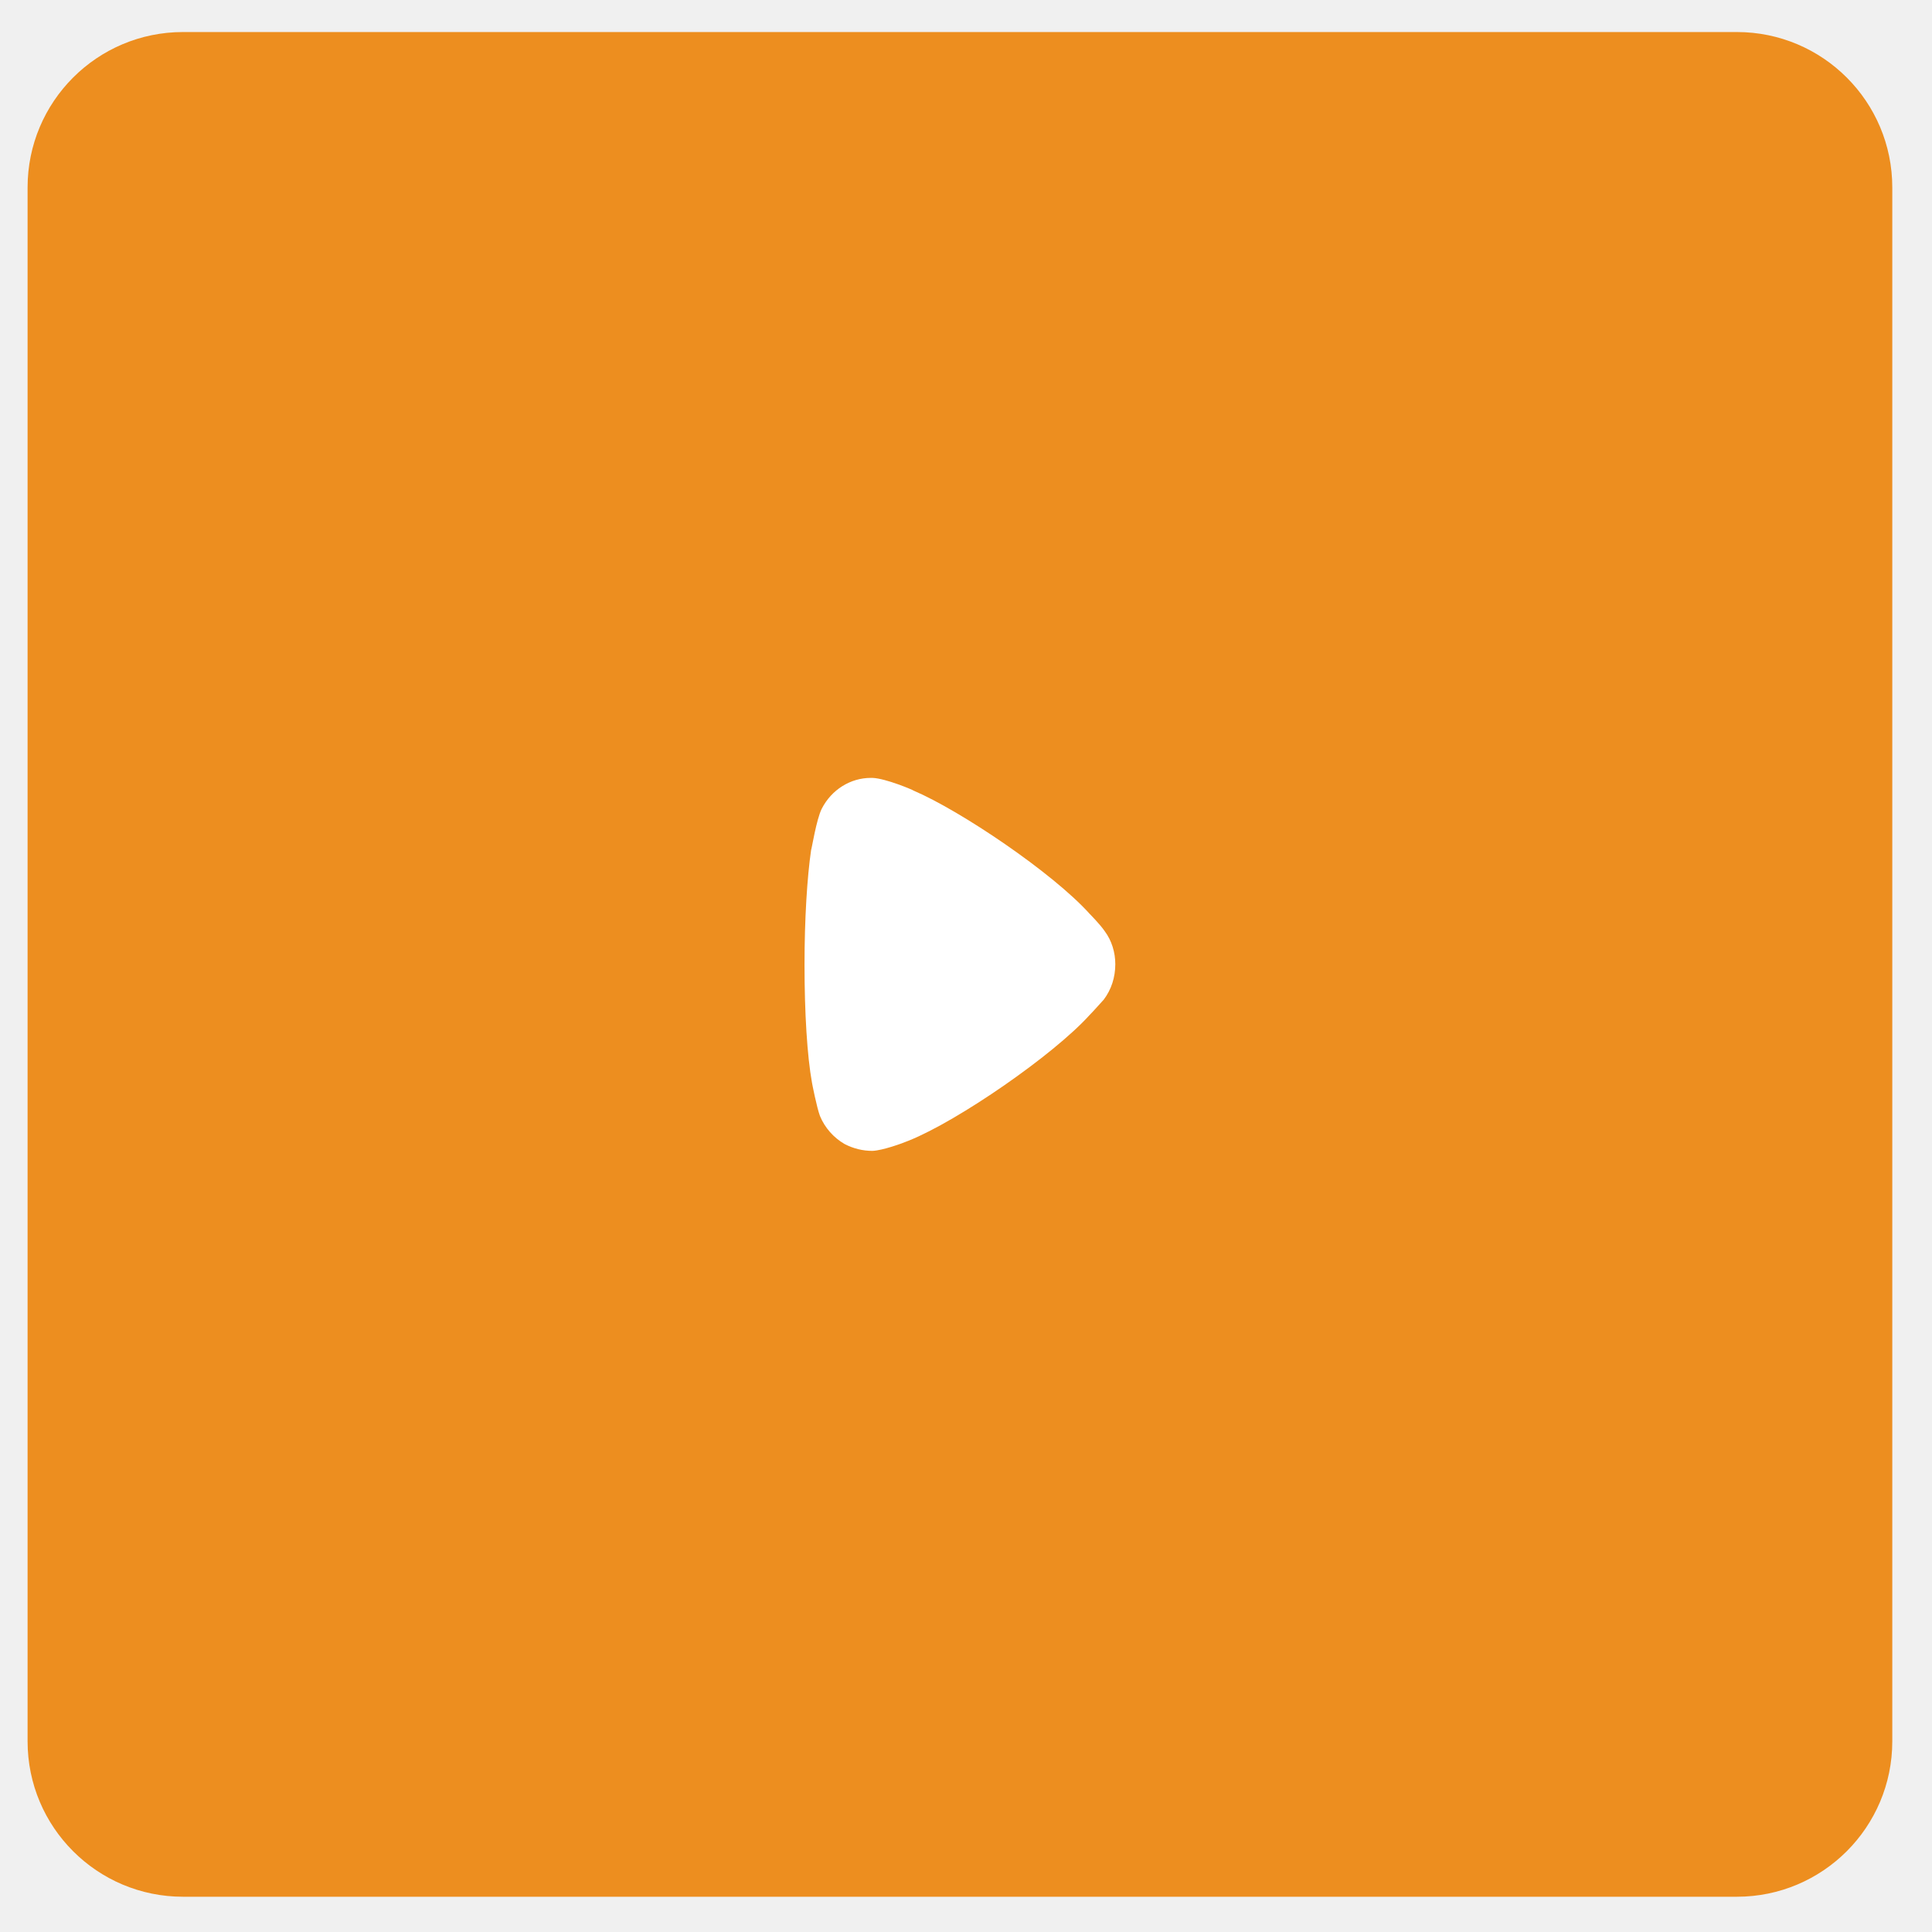
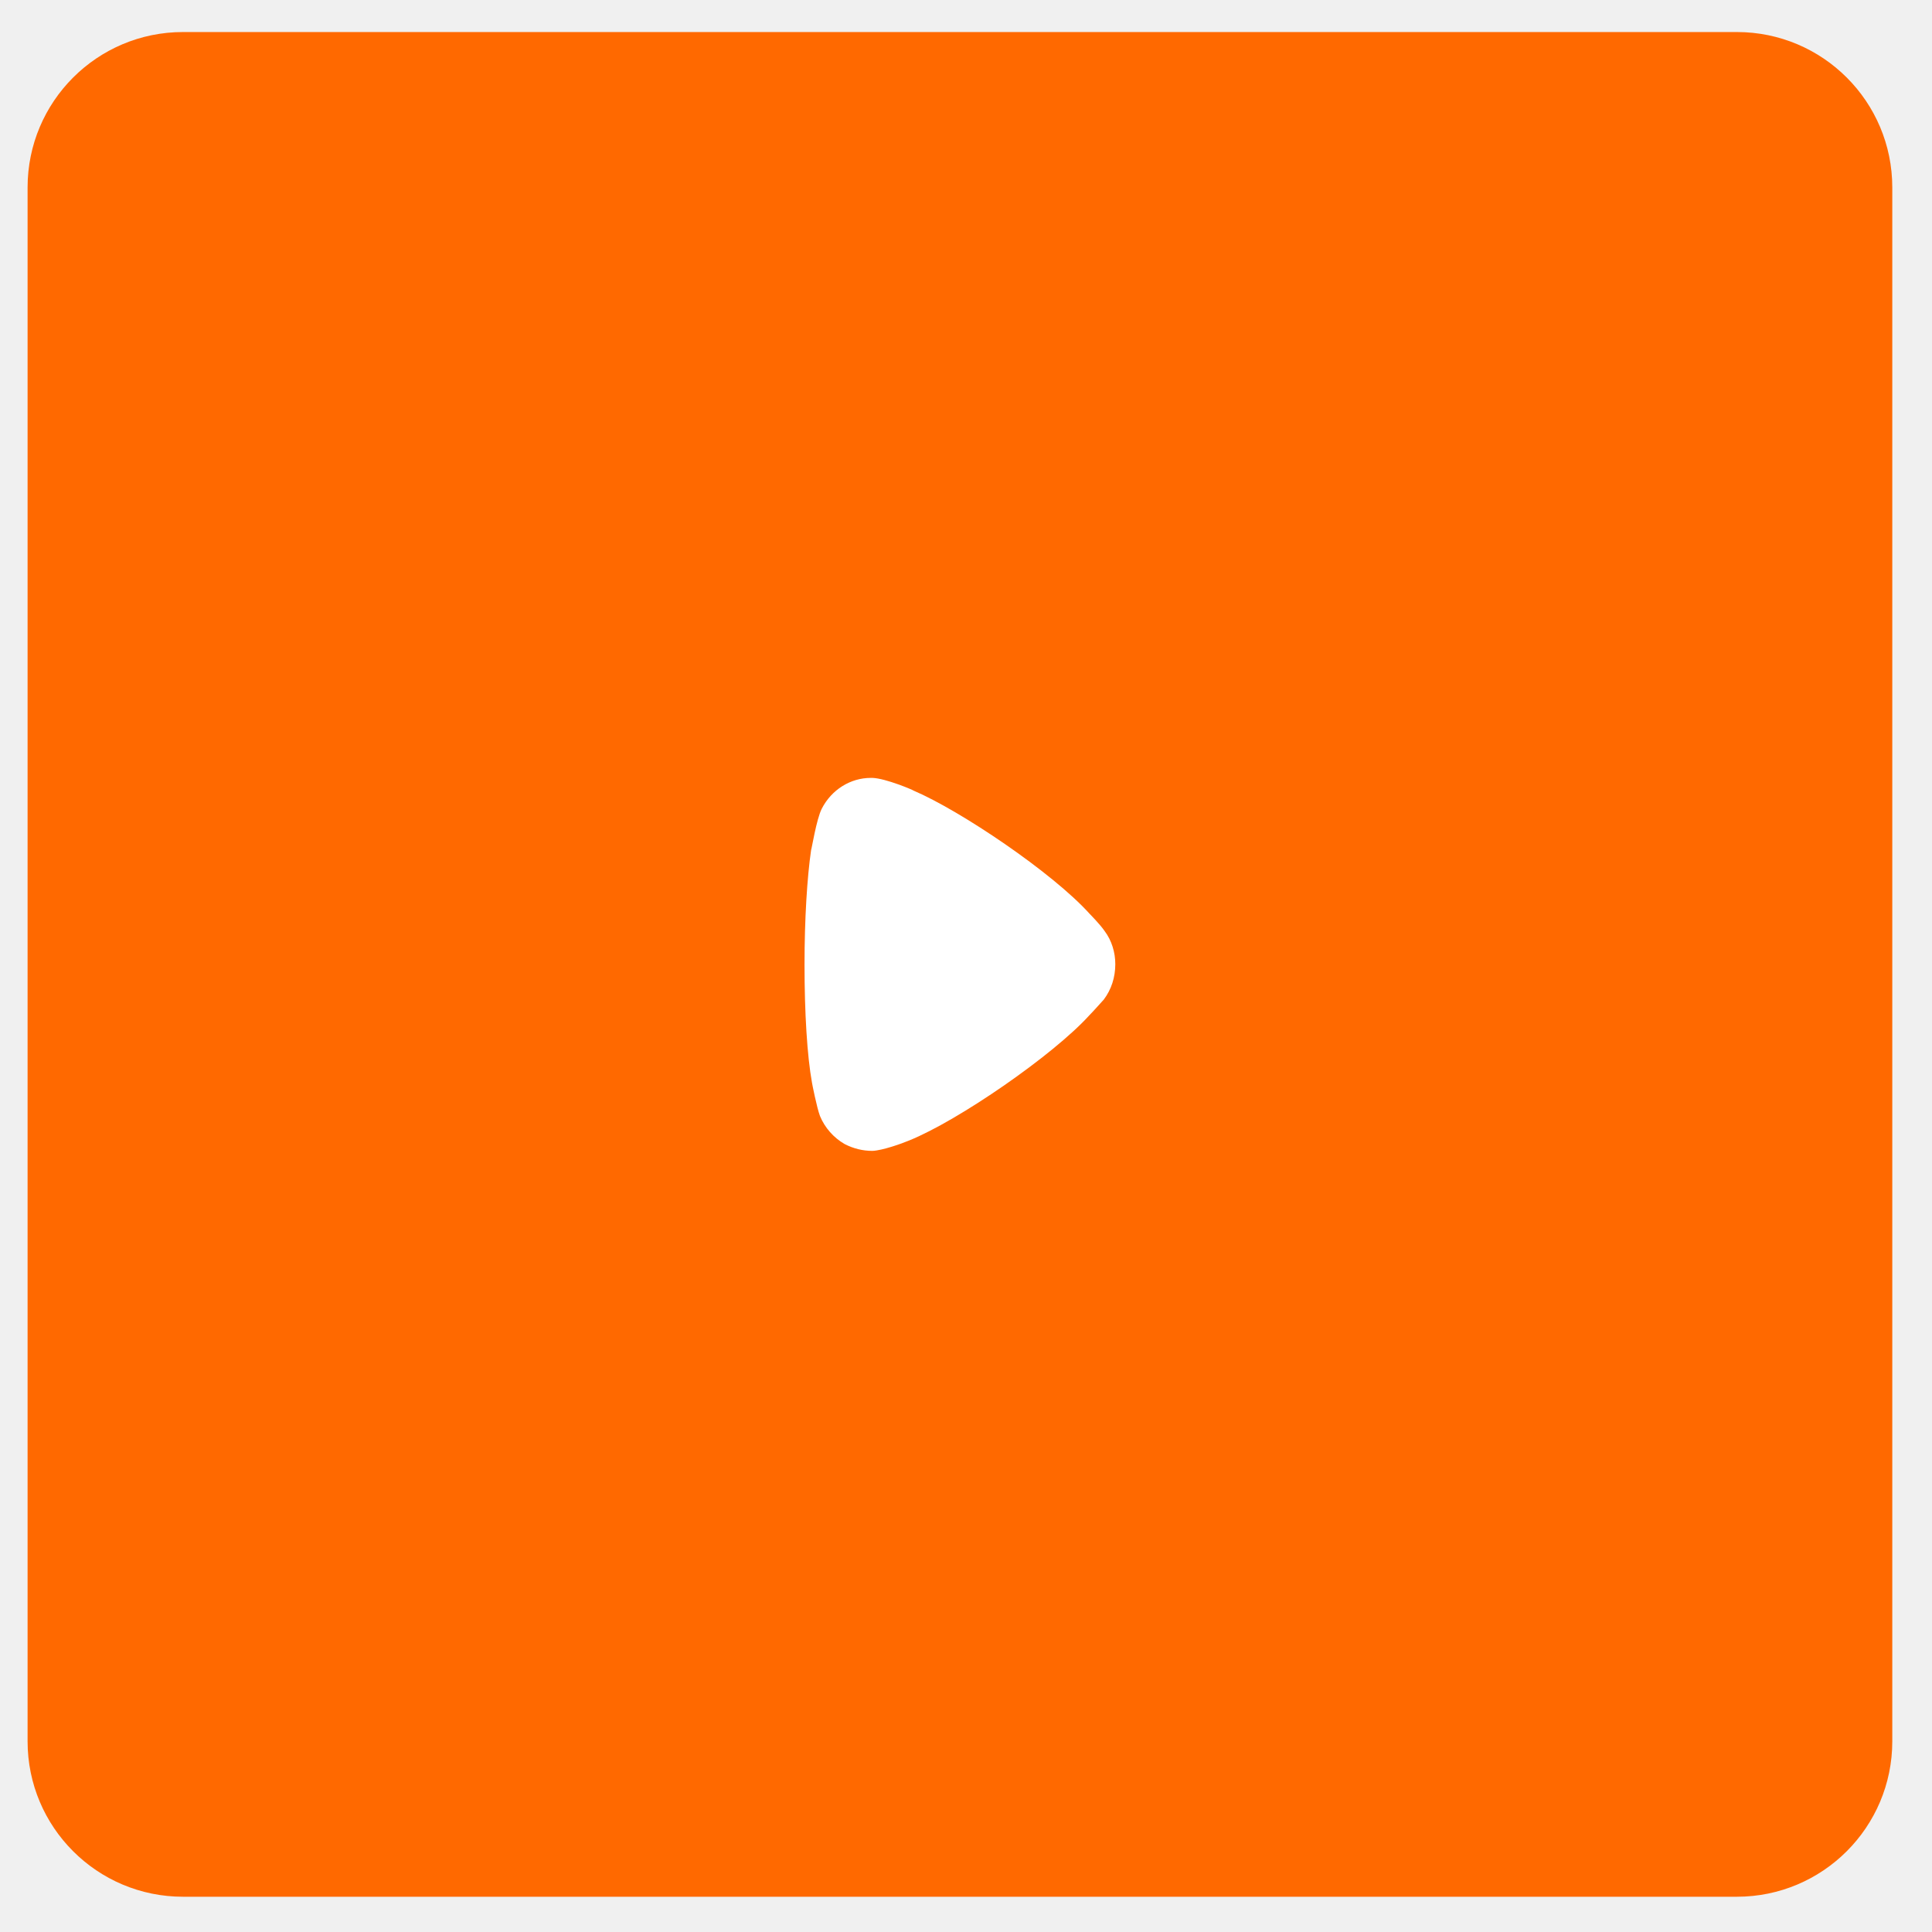
<svg xmlns="http://www.w3.org/2000/svg" width="36" height="36" viewBox="0 0 36 36" fill="none">
-   <rect x="0.514" y="0.597" width="34.746" height="34.746" rx="2.896" fill="#ED8E1F" />
+   <rect x="0.514" y="0.597" width="34.746" height="34.746" rx="2.896" fill="#FF6900" />
  <path d="M20.568 18.625C20.535 18.659 20.412 18.802 20.297 18.92C19.622 19.663 17.862 20.879 16.941 21.251C16.801 21.31 16.447 21.436 16.258 21.445C16.077 21.445 15.904 21.403 15.739 21.318C15.534 21.2 15.369 21.014 15.279 20.795C15.221 20.643 15.131 20.187 15.131 20.179C15.04 19.68 14.991 18.87 14.991 17.975C14.991 17.122 15.04 16.344 15.114 15.838C15.123 15.83 15.213 15.264 15.312 15.07C15.493 14.715 15.847 14.495 16.225 14.495H16.258C16.505 14.504 17.023 14.724 17.023 14.732C17.895 15.104 19.614 16.261 20.305 17.029C20.305 17.029 20.5 17.226 20.584 17.35C20.716 17.527 20.782 17.747 20.782 17.966C20.782 18.211 20.708 18.439 20.568 18.625" fill="white" />
</svg>
